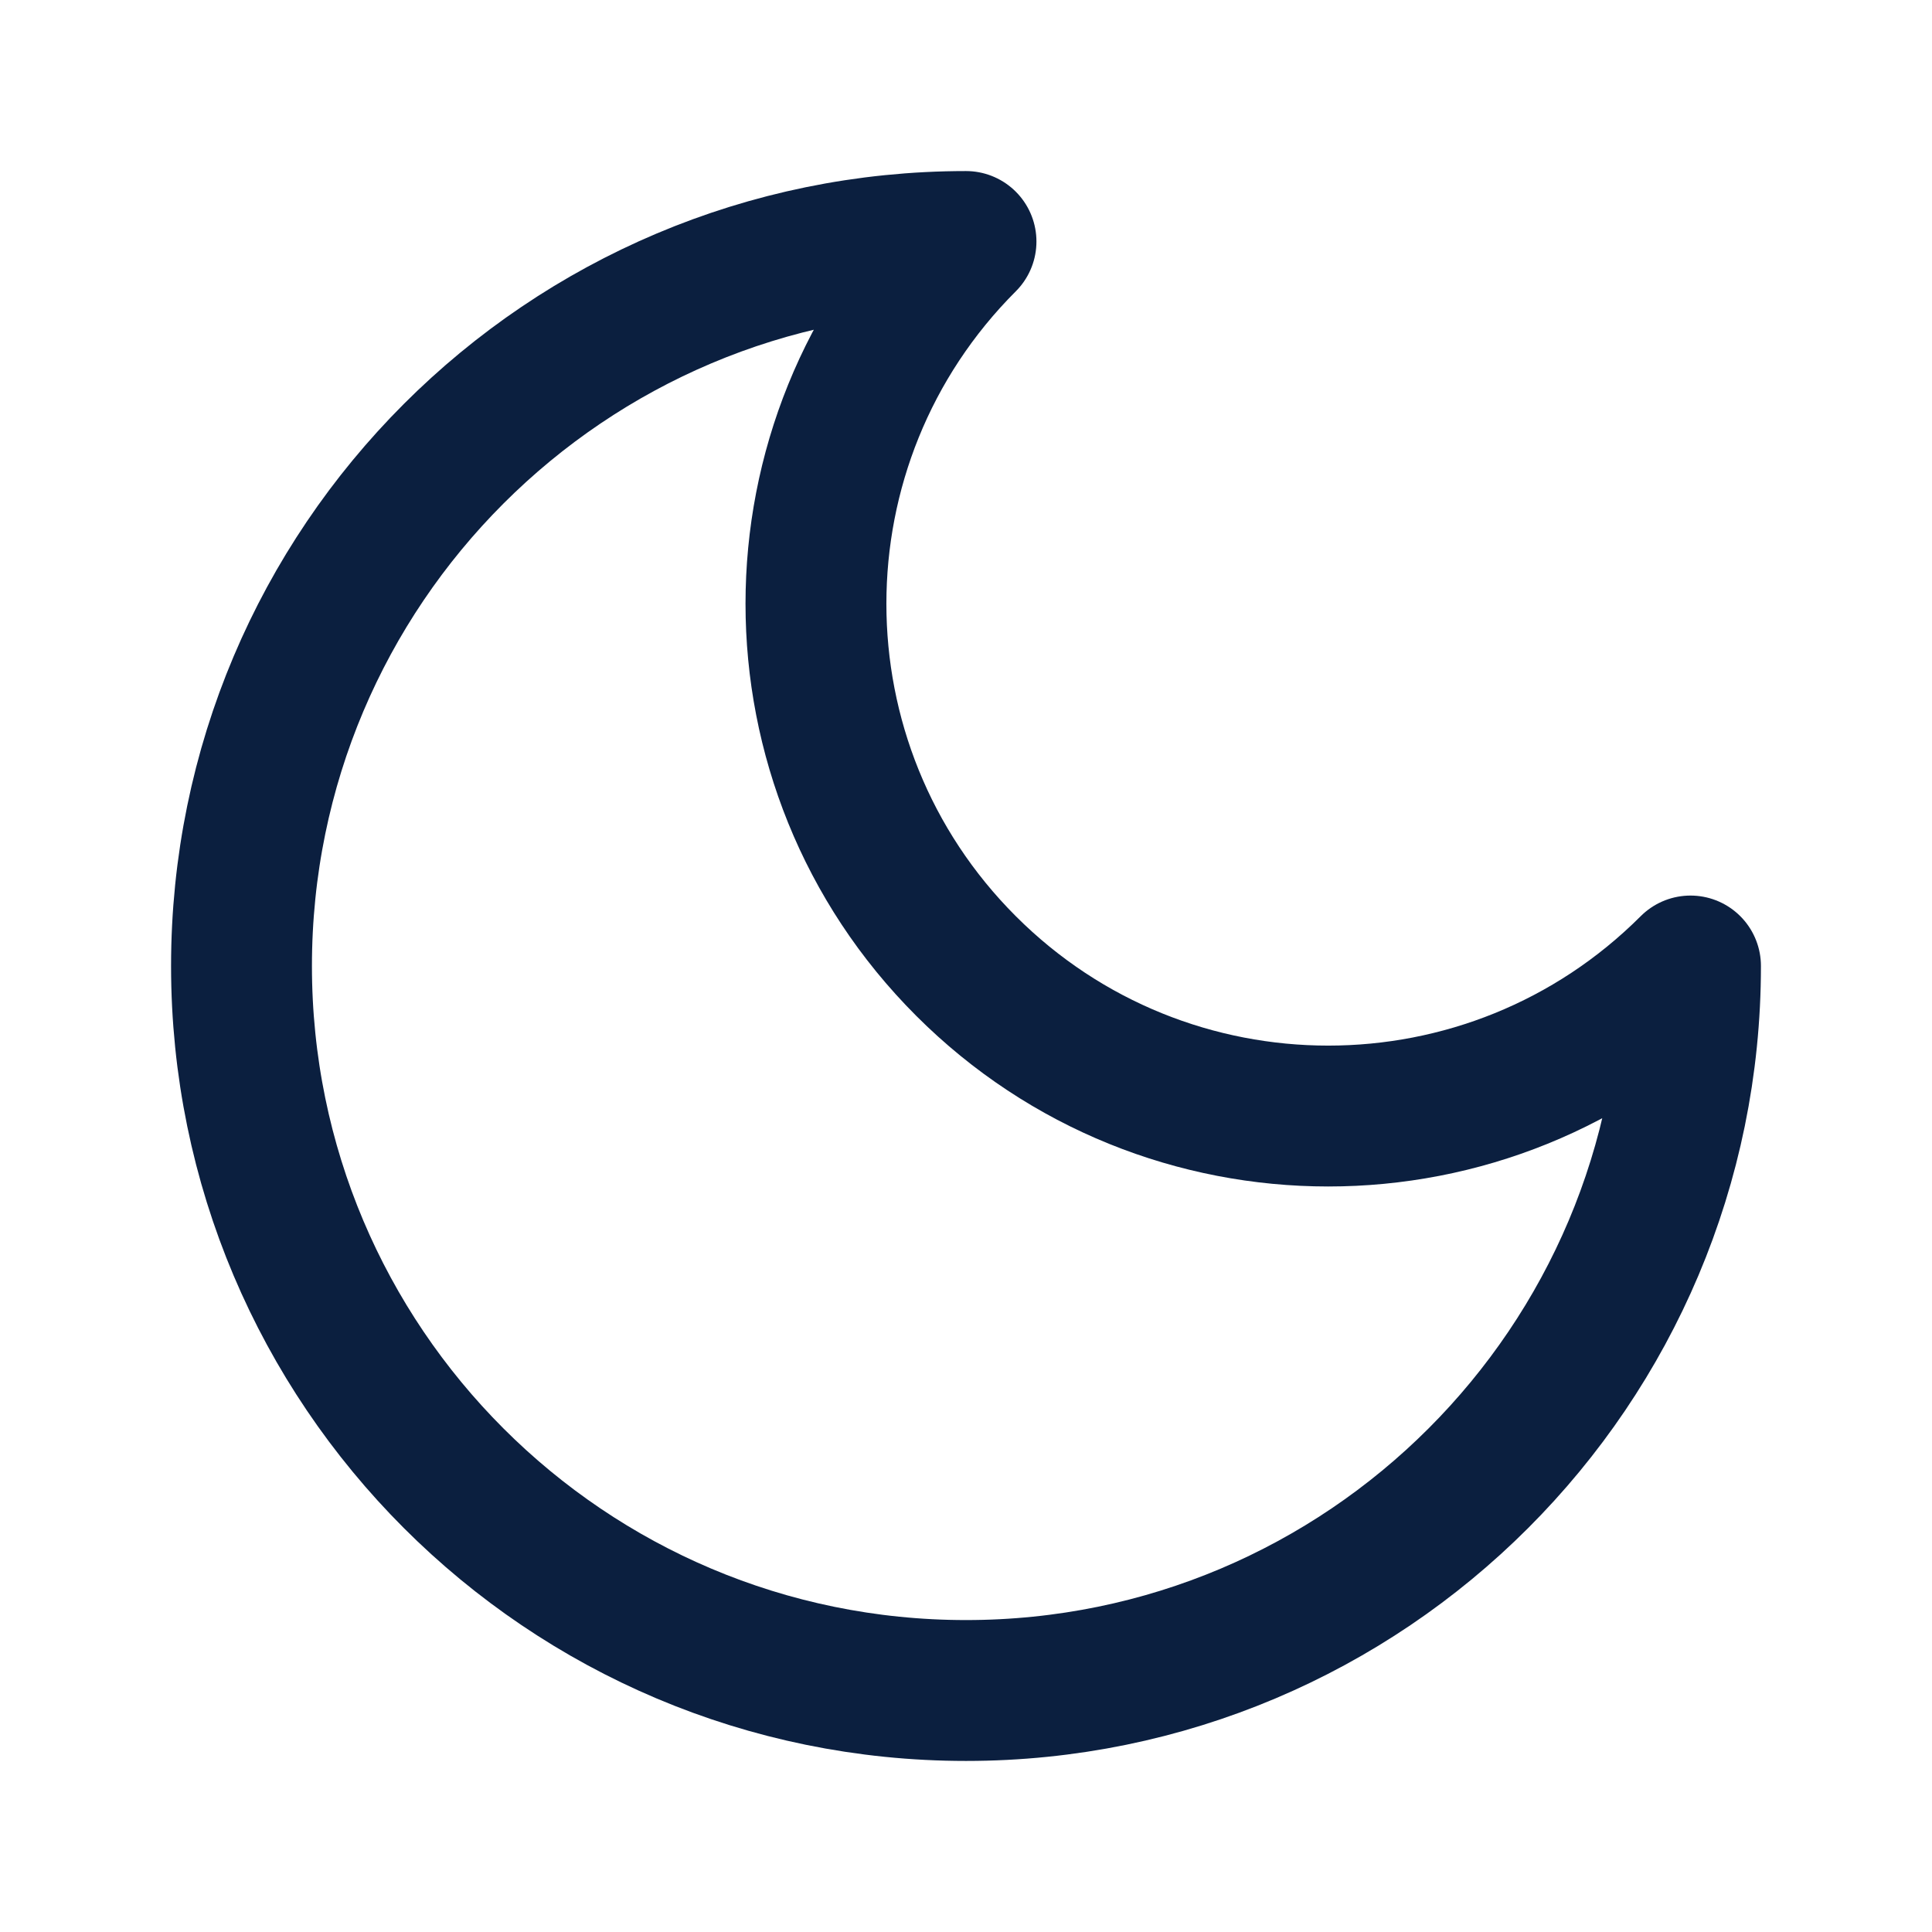
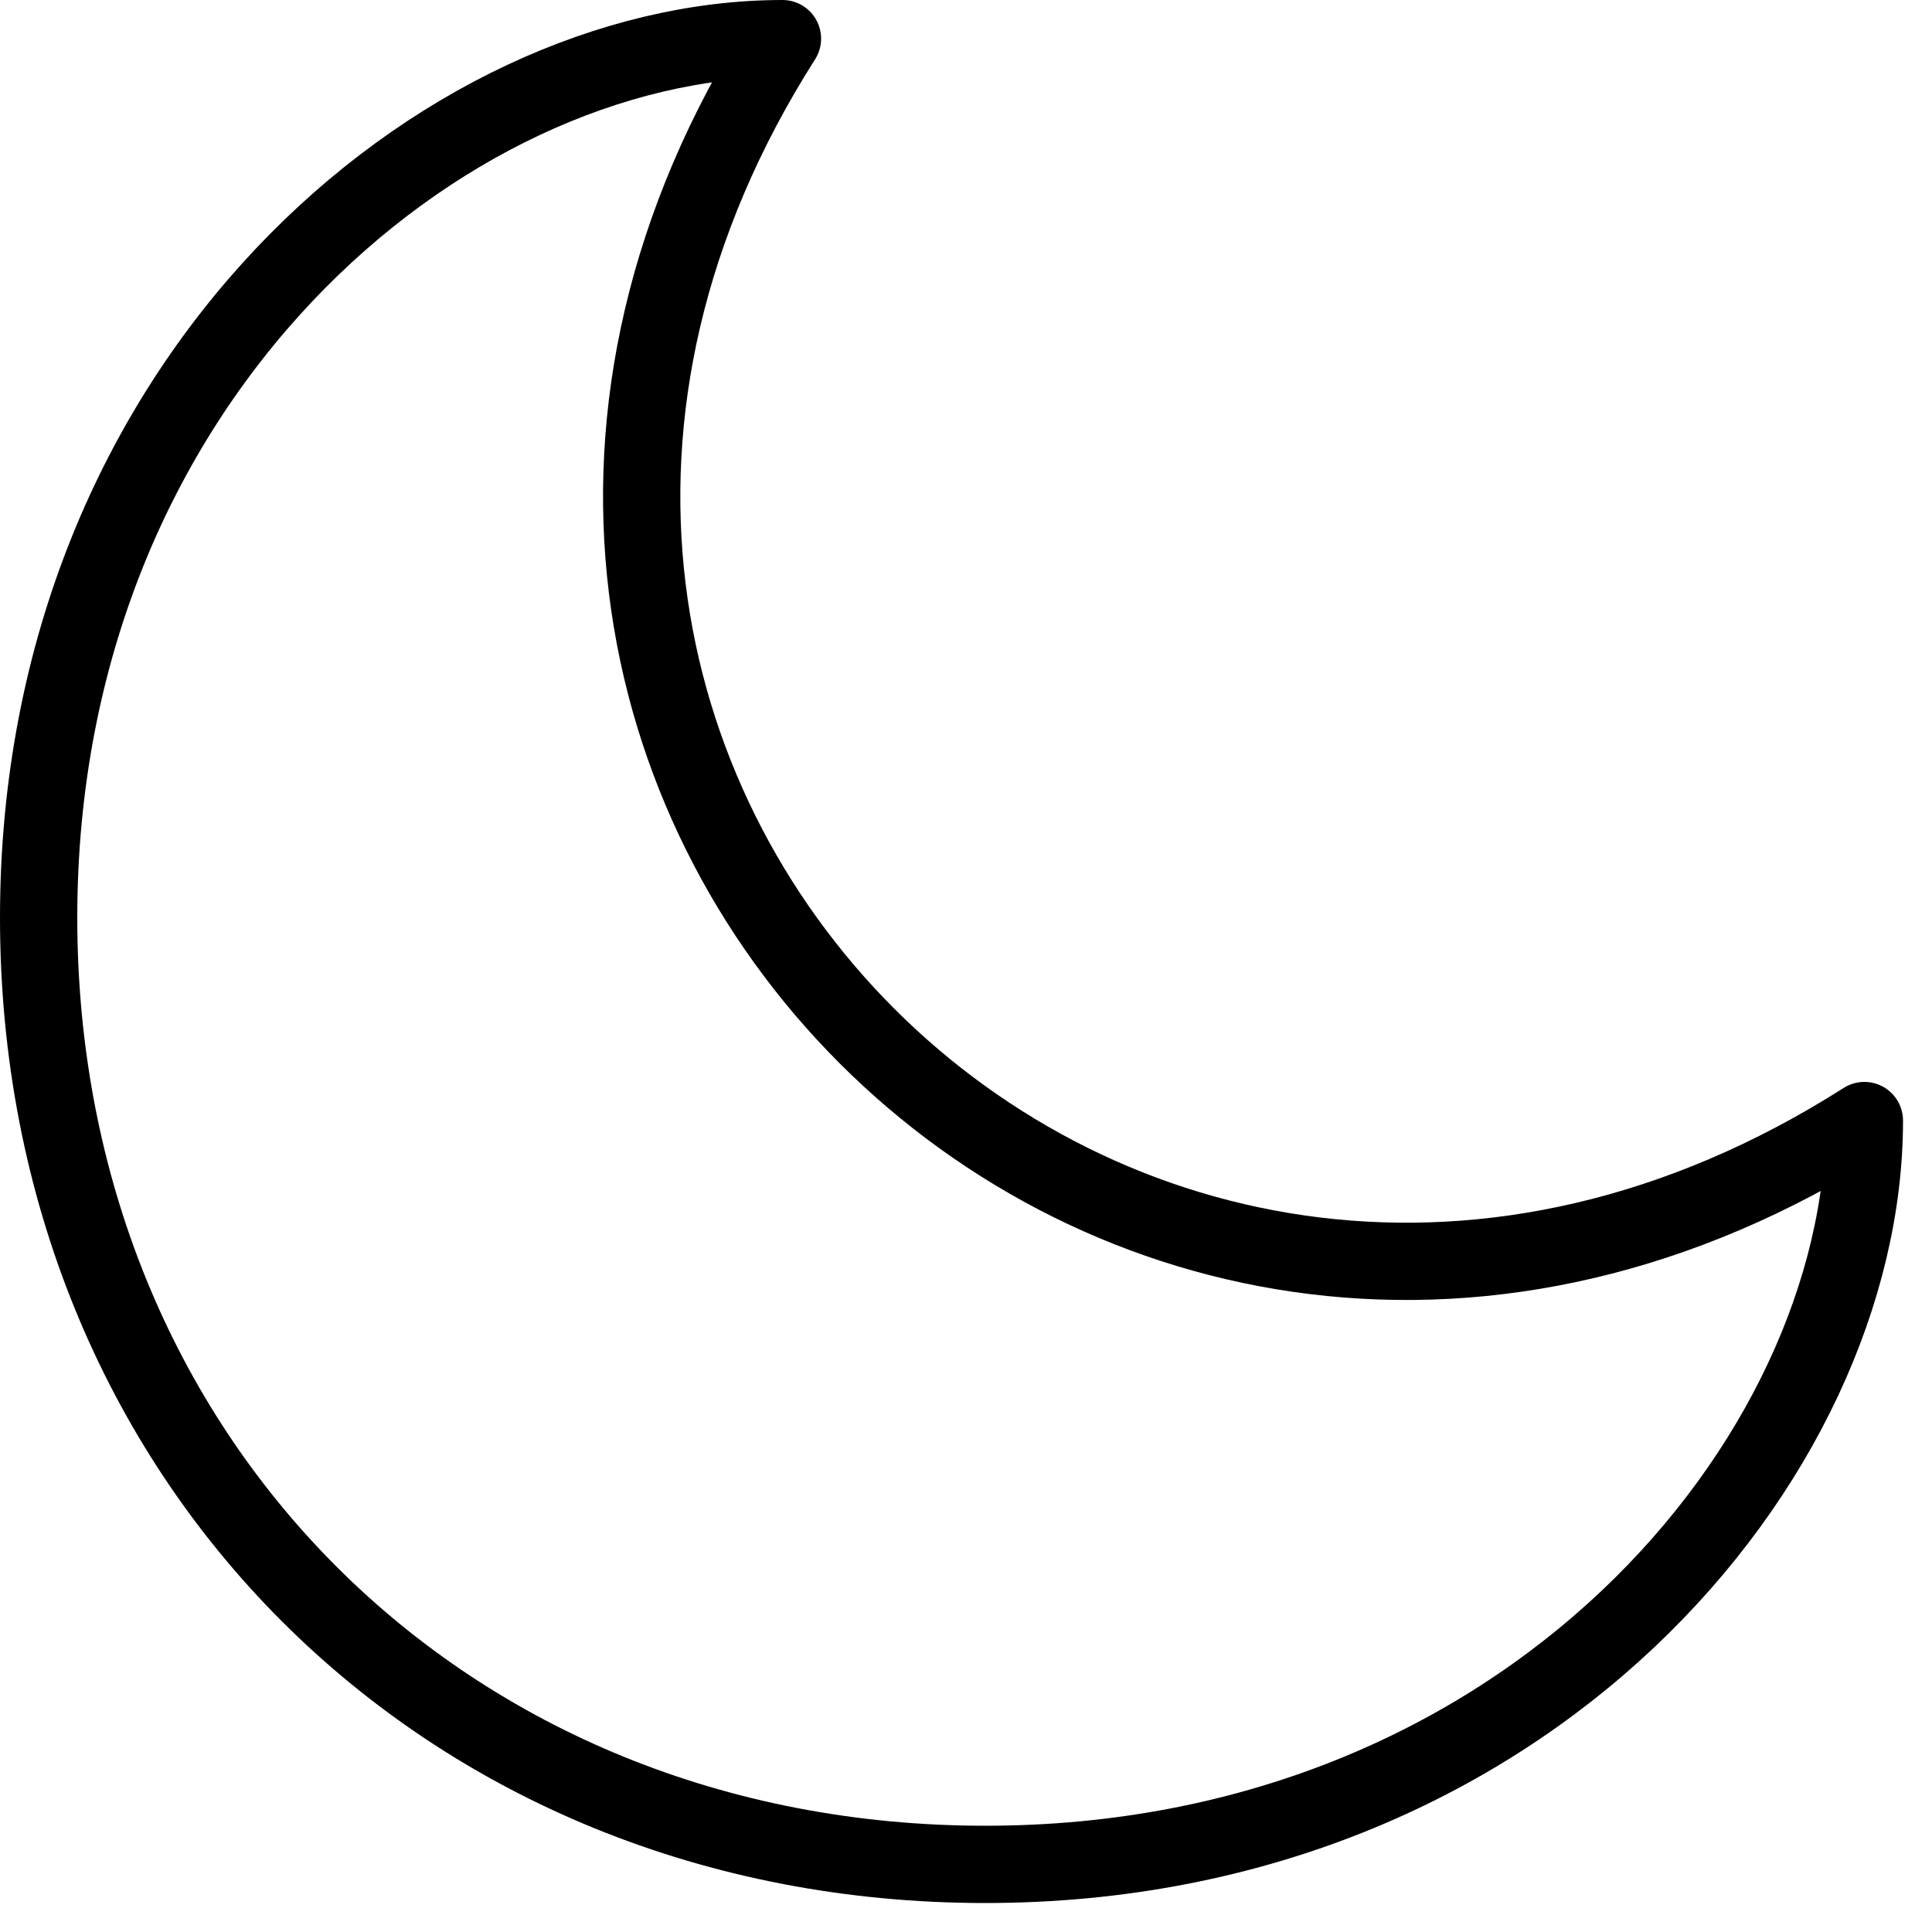
- <svg xmlns="http://www.w3.org/2000/svg" width="24" height="24" viewBox="0 0 24 24" fill="none">
-   <path d="M12 3a6 6 0 0 0 9 9 9 9 0 1 1-9-9Z" stroke="#0B1F3F" stroke-width="1.75" stroke-linecap="round" stroke-linejoin="round" />
+ <svg xmlns="http://www.w3.org/2000/svg" width="25" height="25" viewBox="0 0 25 25" fill="none">
+   <path d="M10.125 0.5C5.75 0.5 0.5 4.875 0.5 11.875C0.5 18.875 5.75 24.125 12.75 24.125C19.75 24.125 24.125 18.875 24.125 14.5C14.5 20.625 4 10.125 10.125 0.5Z" stroke="black" stroke-linecap="round" stroke-linejoin="round" />
</svg>
